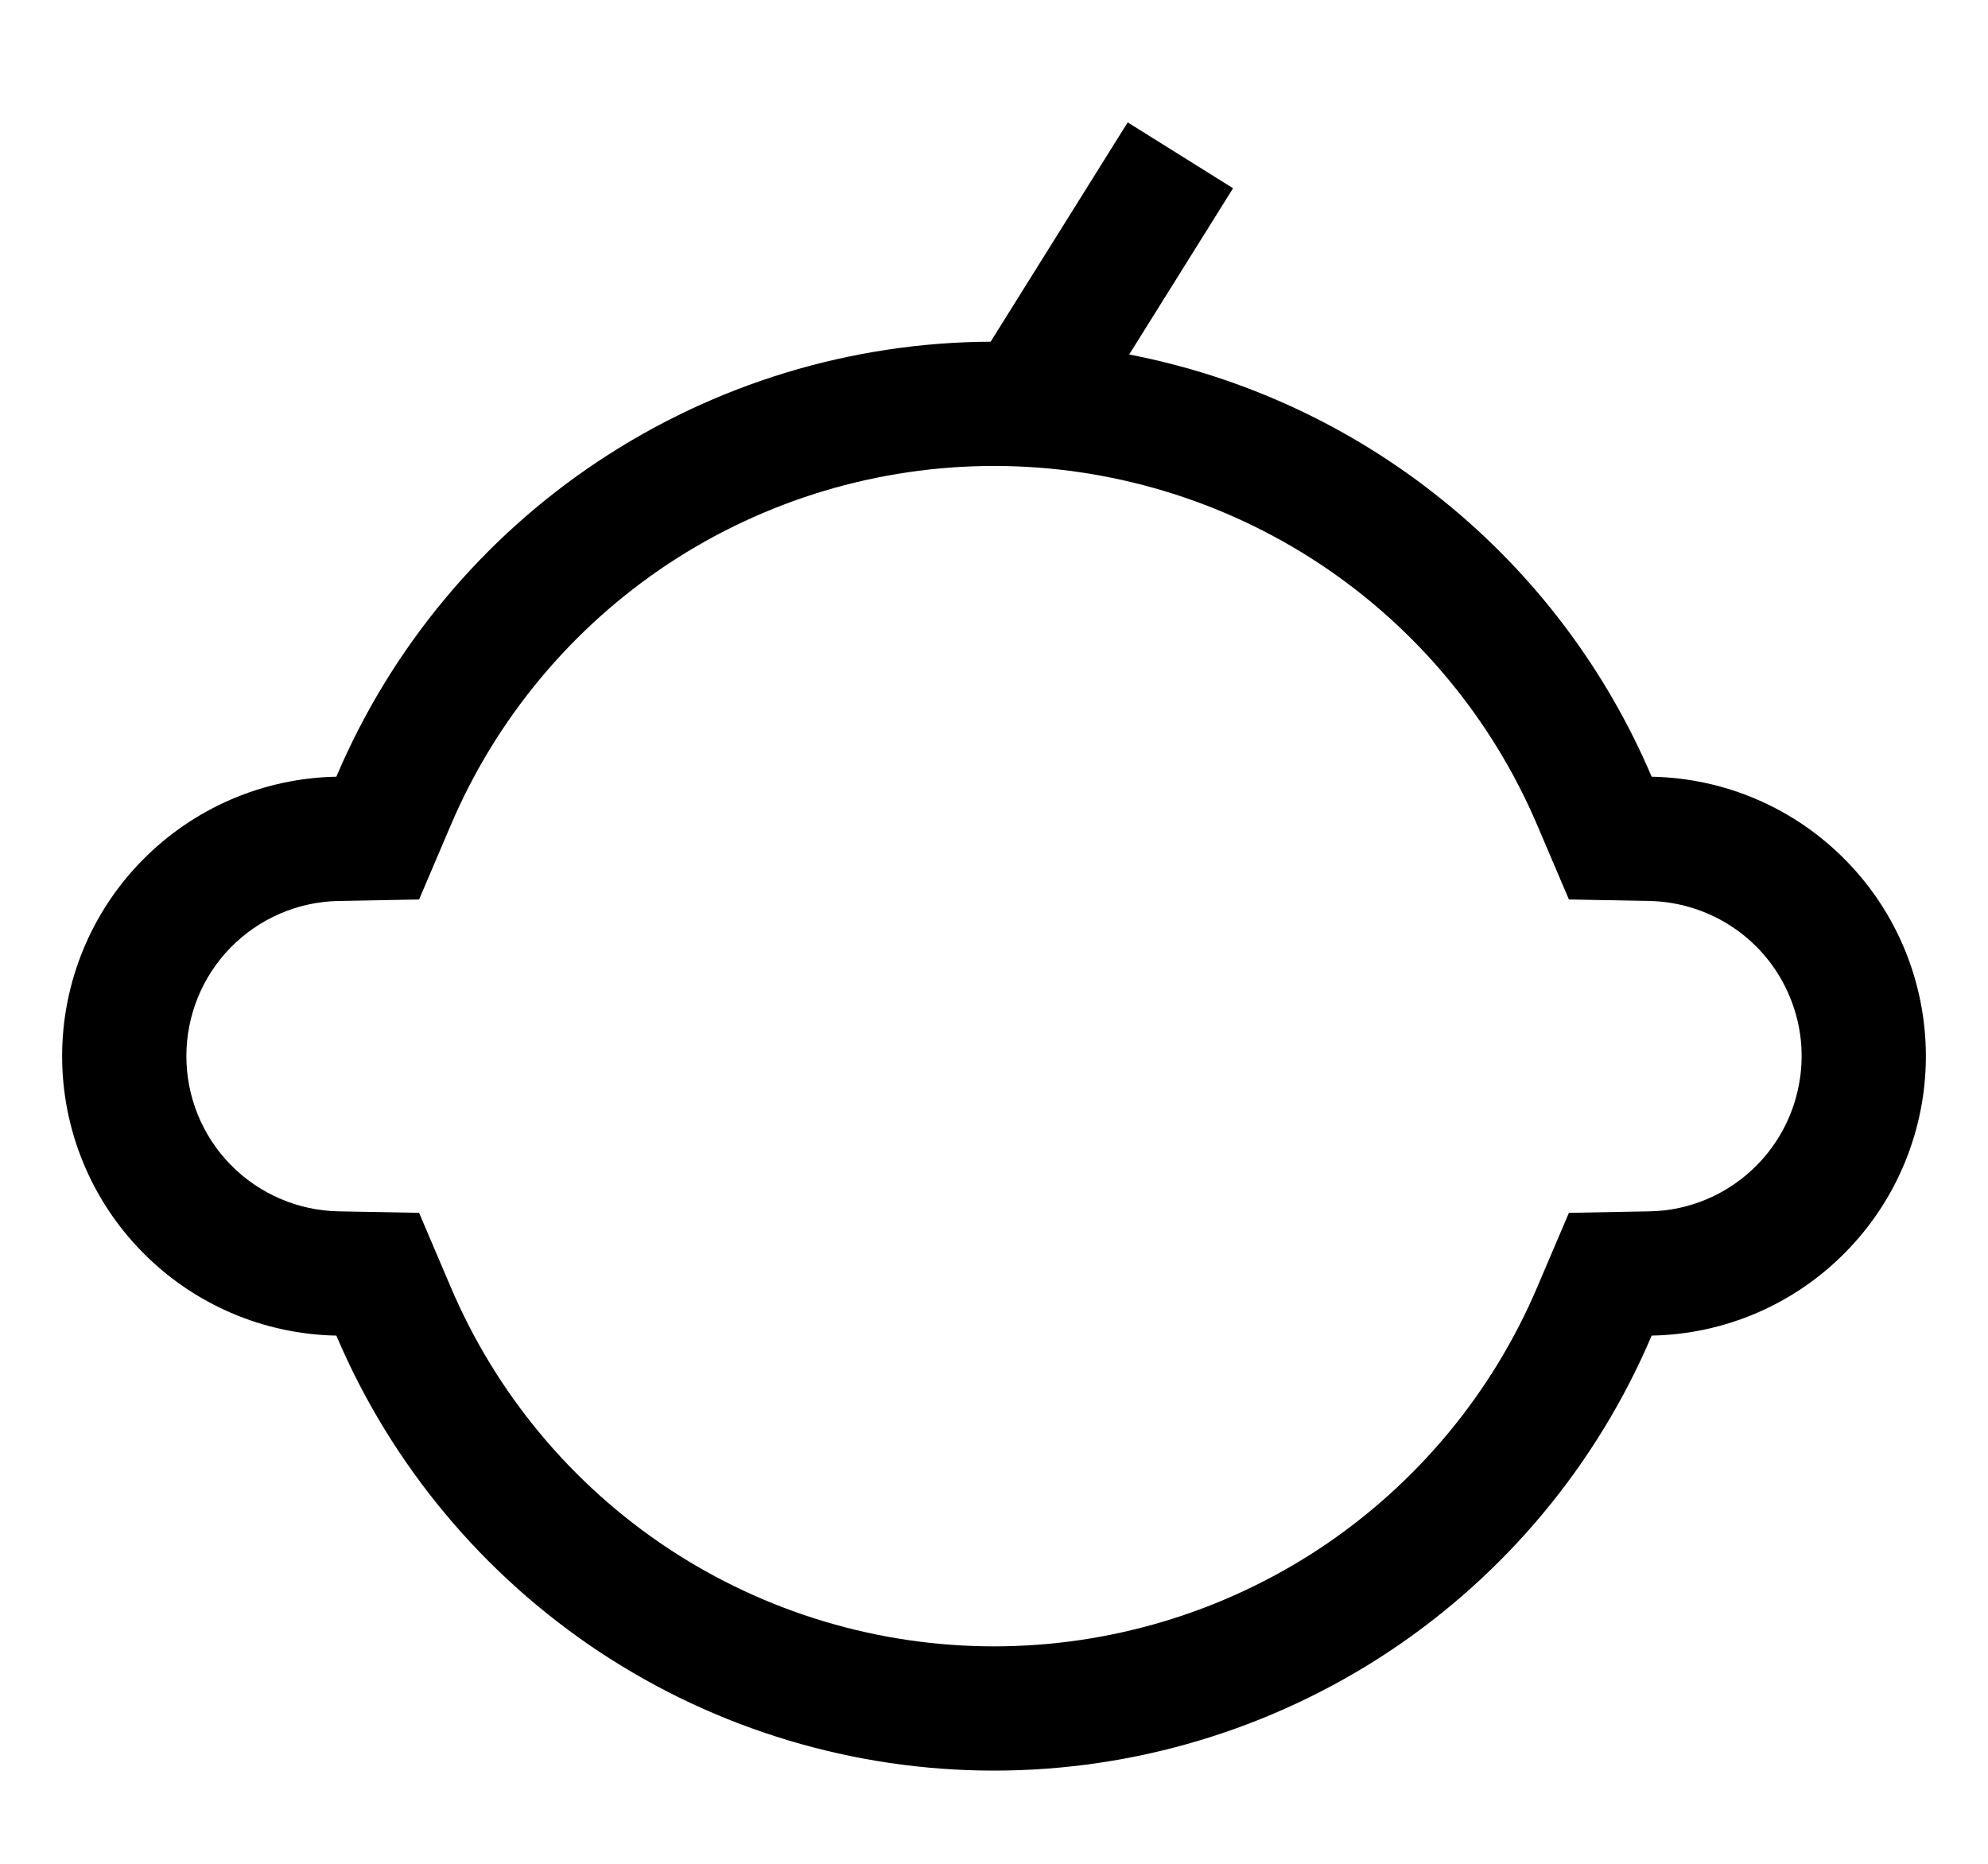
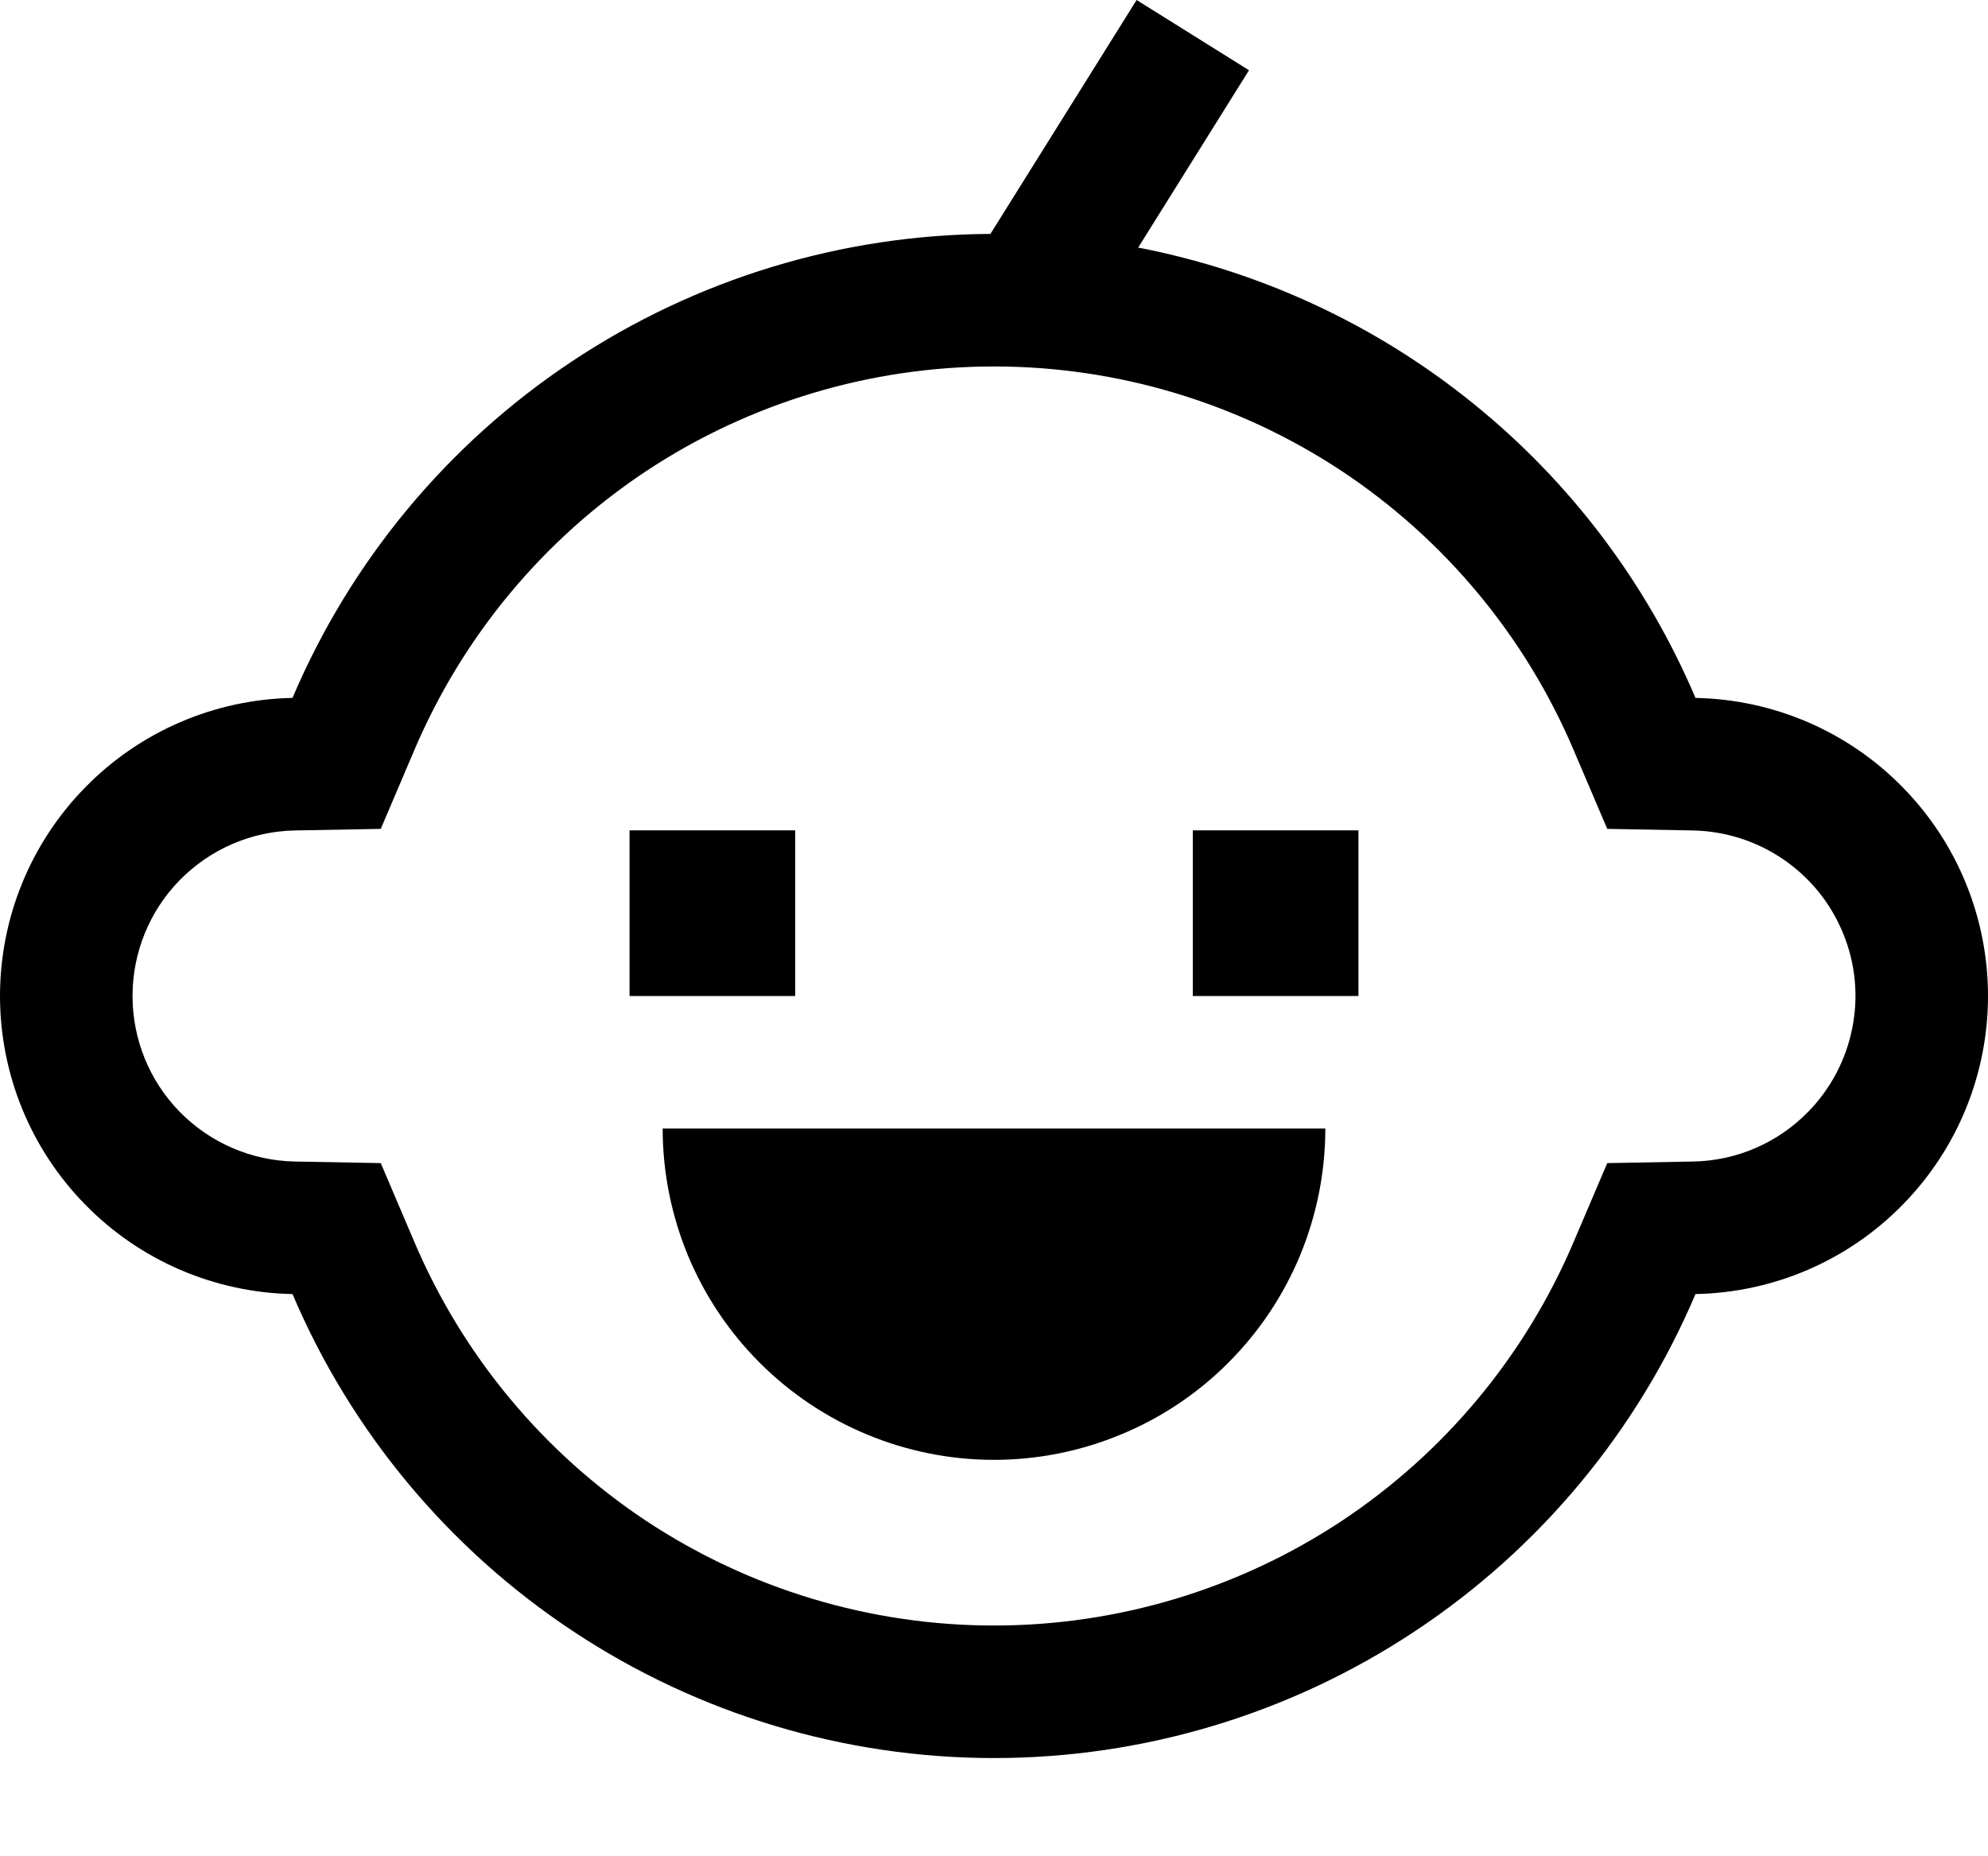
- <svg xmlns="http://www.w3.org/2000/svg" width="16" height="15" viewBox="0 0 16 15" fill="none">
-   <path d="M13.293 6.251C12.924 5.384 12.348 4.62 11.614 4.028C10.881 3.435 10.014 3.032 9.088 2.853L9.924 1.515L9.076 0.985L7.973 2.75C6.849 2.755 5.751 3.09 4.815 3.712C3.879 4.334 3.146 5.217 2.707 6.251C2.118 6.262 1.556 6.504 1.144 6.925C0.731 7.345 0.5 7.911 0.5 8.5C0.5 9.089 0.731 9.655 1.144 10.075C1.556 10.496 2.118 10.738 2.707 10.749C3.148 11.787 3.886 12.673 4.827 13.296C5.768 13.918 6.872 14.25 8 14.25C9.128 14.25 10.232 13.918 11.173 13.296C12.114 12.673 12.852 11.787 13.293 10.749C13.883 10.738 14.444 10.496 14.856 10.075C15.269 9.655 15.5 9.089 15.5 8.5C15.5 7.911 15.269 7.345 14.856 6.925C14.444 6.504 13.883 6.262 13.293 6.251ZM14.142 9.375C13.913 9.609 13.601 9.744 13.274 9.749L12.627 9.761L12.373 10.357C12.008 11.216 11.399 11.947 10.622 12.462C9.844 12.976 8.932 13.25 8 13.25C7.068 13.25 6.156 12.976 5.378 12.462C4.601 11.947 3.992 11.216 3.627 10.357L3.373 9.761L2.726 9.749C2.398 9.743 2.087 9.609 1.857 9.375C1.628 9.142 1.5 8.827 1.5 8.5C1.5 8.173 1.628 7.858 1.857 7.625C2.087 7.391 2.398 7.257 2.726 7.251L3.373 7.239L3.627 6.643C3.992 5.785 4.601 5.053 5.378 4.538C6.156 4.024 7.068 3.75 8 3.75C8.932 3.75 9.844 4.024 10.622 4.538C11.399 5.053 12.008 5.785 12.373 6.643L12.627 7.239L13.274 7.251C13.518 7.256 13.756 7.332 13.957 7.47C14.159 7.608 14.315 7.802 14.407 8.028C14.5 8.254 14.524 8.502 14.476 8.741C14.429 8.981 14.313 9.201 14.142 9.375Z" fill="black" />
+ <svg xmlns="http://www.w3.org/2000/svg" width="15" height="14" viewBox="0 0 15 14" fill="none">
+   <path d="M12.793 5.266C12.424 4.399 11.848 3.635 11.114 3.043C10.381 2.45 9.513 2.047 8.588 1.868L9.424 0.53L8.576 0L7.473 1.765C6.349 1.77 5.251 2.105 4.315 2.727C3.379 3.349 2.646 4.232 2.207 5.266C1.618 5.277 1.056 5.519 0.644 5.94C0.231 6.36 0 6.926 0 7.515C0 8.104 0.231 8.67 0.644 9.09C1.056 9.511 1.618 9.753 2.207 9.764C2.648 10.802 3.386 11.688 4.327 12.31C5.268 12.933 6.372 13.265 7.5 13.265C8.628 13.265 9.732 12.933 10.673 12.31C11.614 11.688 12.352 10.802 12.793 9.764C13.383 9.753 13.944 9.511 14.356 9.09C14.769 8.67 15 8.104 15 7.515C15 6.926 14.769 6.36 14.356 5.94C13.944 5.519 13.383 5.277 12.793 5.266ZM13.642 8.39C13.413 8.624 13.101 8.759 12.774 8.764L12.127 8.776L11.873 9.372C11.508 10.23 10.899 10.962 10.122 11.477C9.344 11.991 8.432 12.265 7.5 12.265C6.568 12.265 5.656 11.991 4.878 11.477C4.101 10.962 3.492 10.23 3.127 9.372L2.873 8.776L2.226 8.764C1.898 8.758 1.587 8.624 1.357 8.39C1.128 8.157 1 7.842 1 7.515C1 7.188 1.128 6.873 1.357 6.64C1.587 6.406 1.898 6.272 2.226 6.266L2.873 6.254L3.127 5.658C3.492 4.8 4.101 4.068 4.878 3.553C5.656 3.039 6.568 2.765 7.5 2.765C8.432 2.765 9.344 3.039 10.122 3.553C10.899 4.068 11.508 4.8 11.873 5.658L12.127 6.254L12.774 6.266C13.018 6.271 13.256 6.347 13.457 6.485C13.659 6.623 13.815 6.817 13.907 7.043C14 7.269 14.024 7.517 13.976 7.756C13.929 7.996 13.813 8.216 13.642 8.39V8.39Z" fill="black" />
+   <path d="M4.75 6.265H6V7.515H4.75V6.265ZM9 6.265H10.25V7.515H9V6.265ZM7.5 11.015C7.828 11.015 8.153 10.95 8.457 10.824C8.76 10.699 9.036 10.515 9.268 10.282C9.5 10.05 9.684 9.775 9.81 9.471C9.935 9.168 10 8.843 10 8.515H5C5 8.843 5.065 9.168 5.19 9.471C5.316 9.775 5.5 10.05 5.732 10.282C6.201 10.751 6.837 11.015 7.5 11.015V11.015Z" fill="black" />
</svg>
